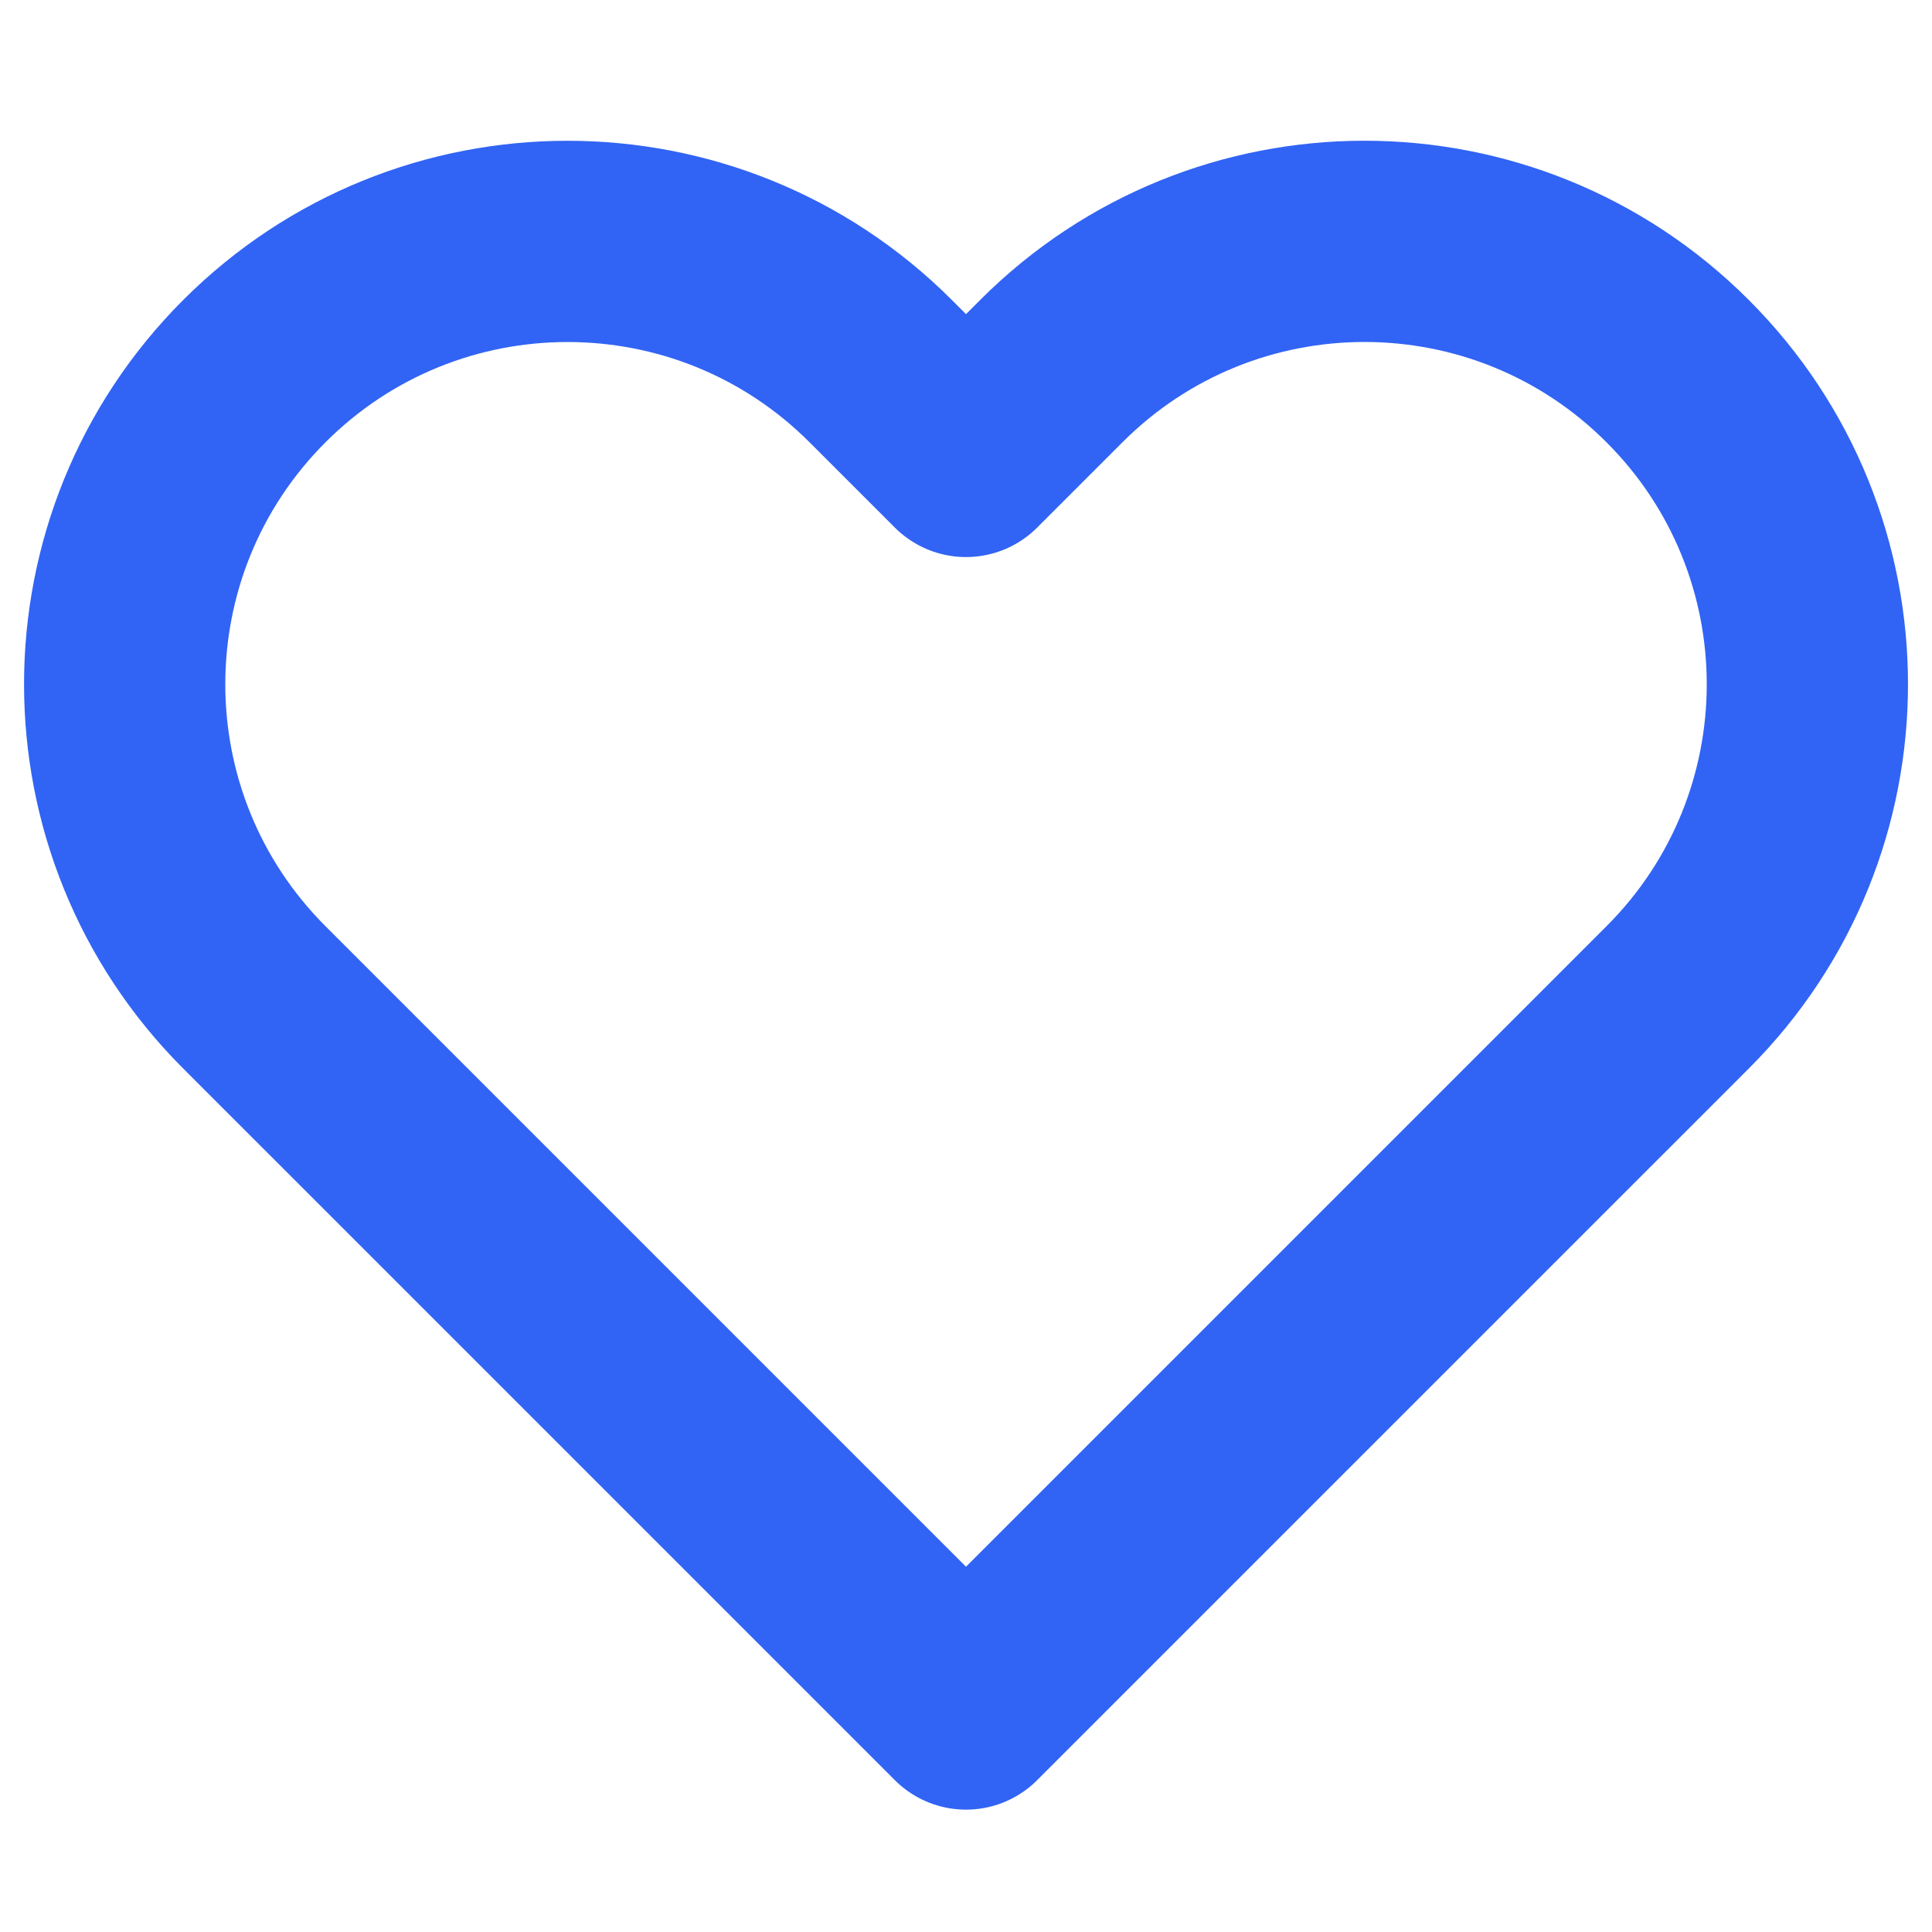
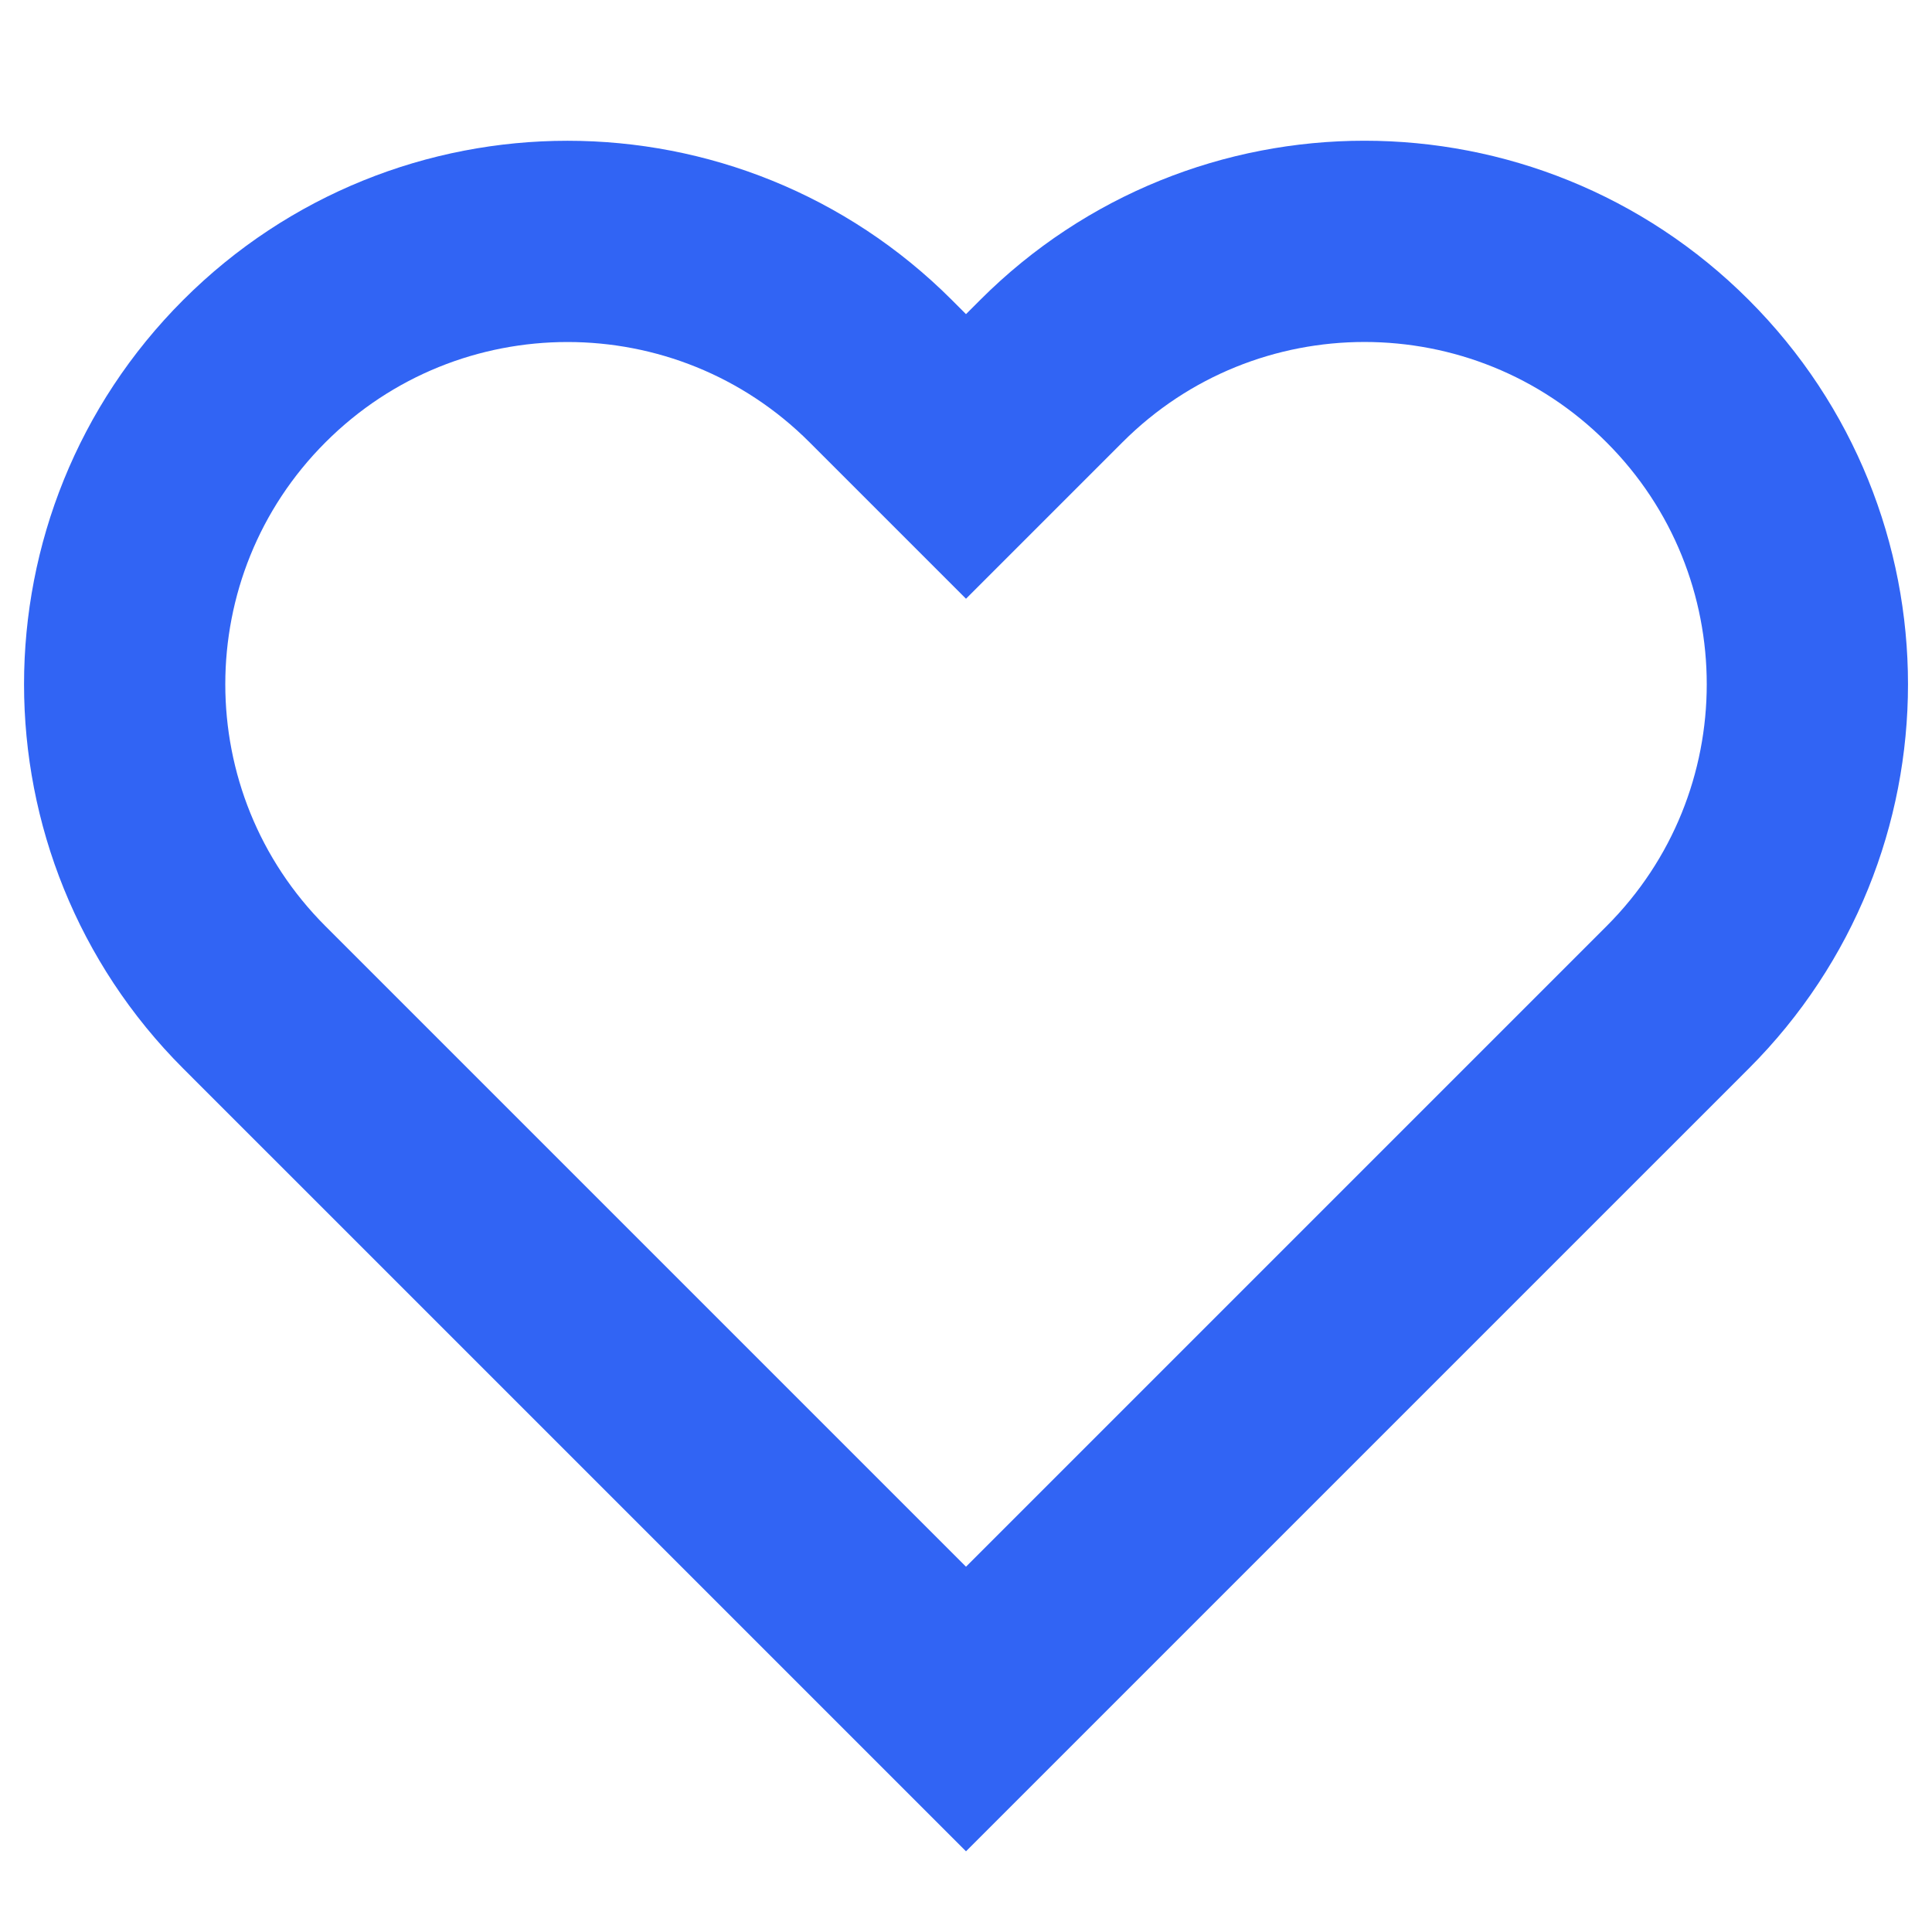
- <svg xmlns="http://www.w3.org/2000/svg" width="24" height="24" viewBox="0 0 24 24" fill="none" stroke="#3164F4" stroke-width="2.5" stroke-linecap="round" stroke-linejoin="round" class="feather feather-heart">
+ <svg xmlns="http://www.w3.org/2000/svg" width="24" height="24" viewBox="0 0 24 24" fill="none" stroke="#3164F4" stroke-width="2.5" strokeLinecap="round" strokeLinejoin="round" class="feather feather-heart">
  <path d="M20.84 4.61a5.5 5.5 0 0 0-7.78 0L12 5.67l-1.06-1.06a5.5 5.5 0 0 0-7.78 7.78l1.06 1.06L12 21.23l7.78-7.78 1.06-1.06a5.5 5.5 0 0 0 0-7.78z" />
</svg>
